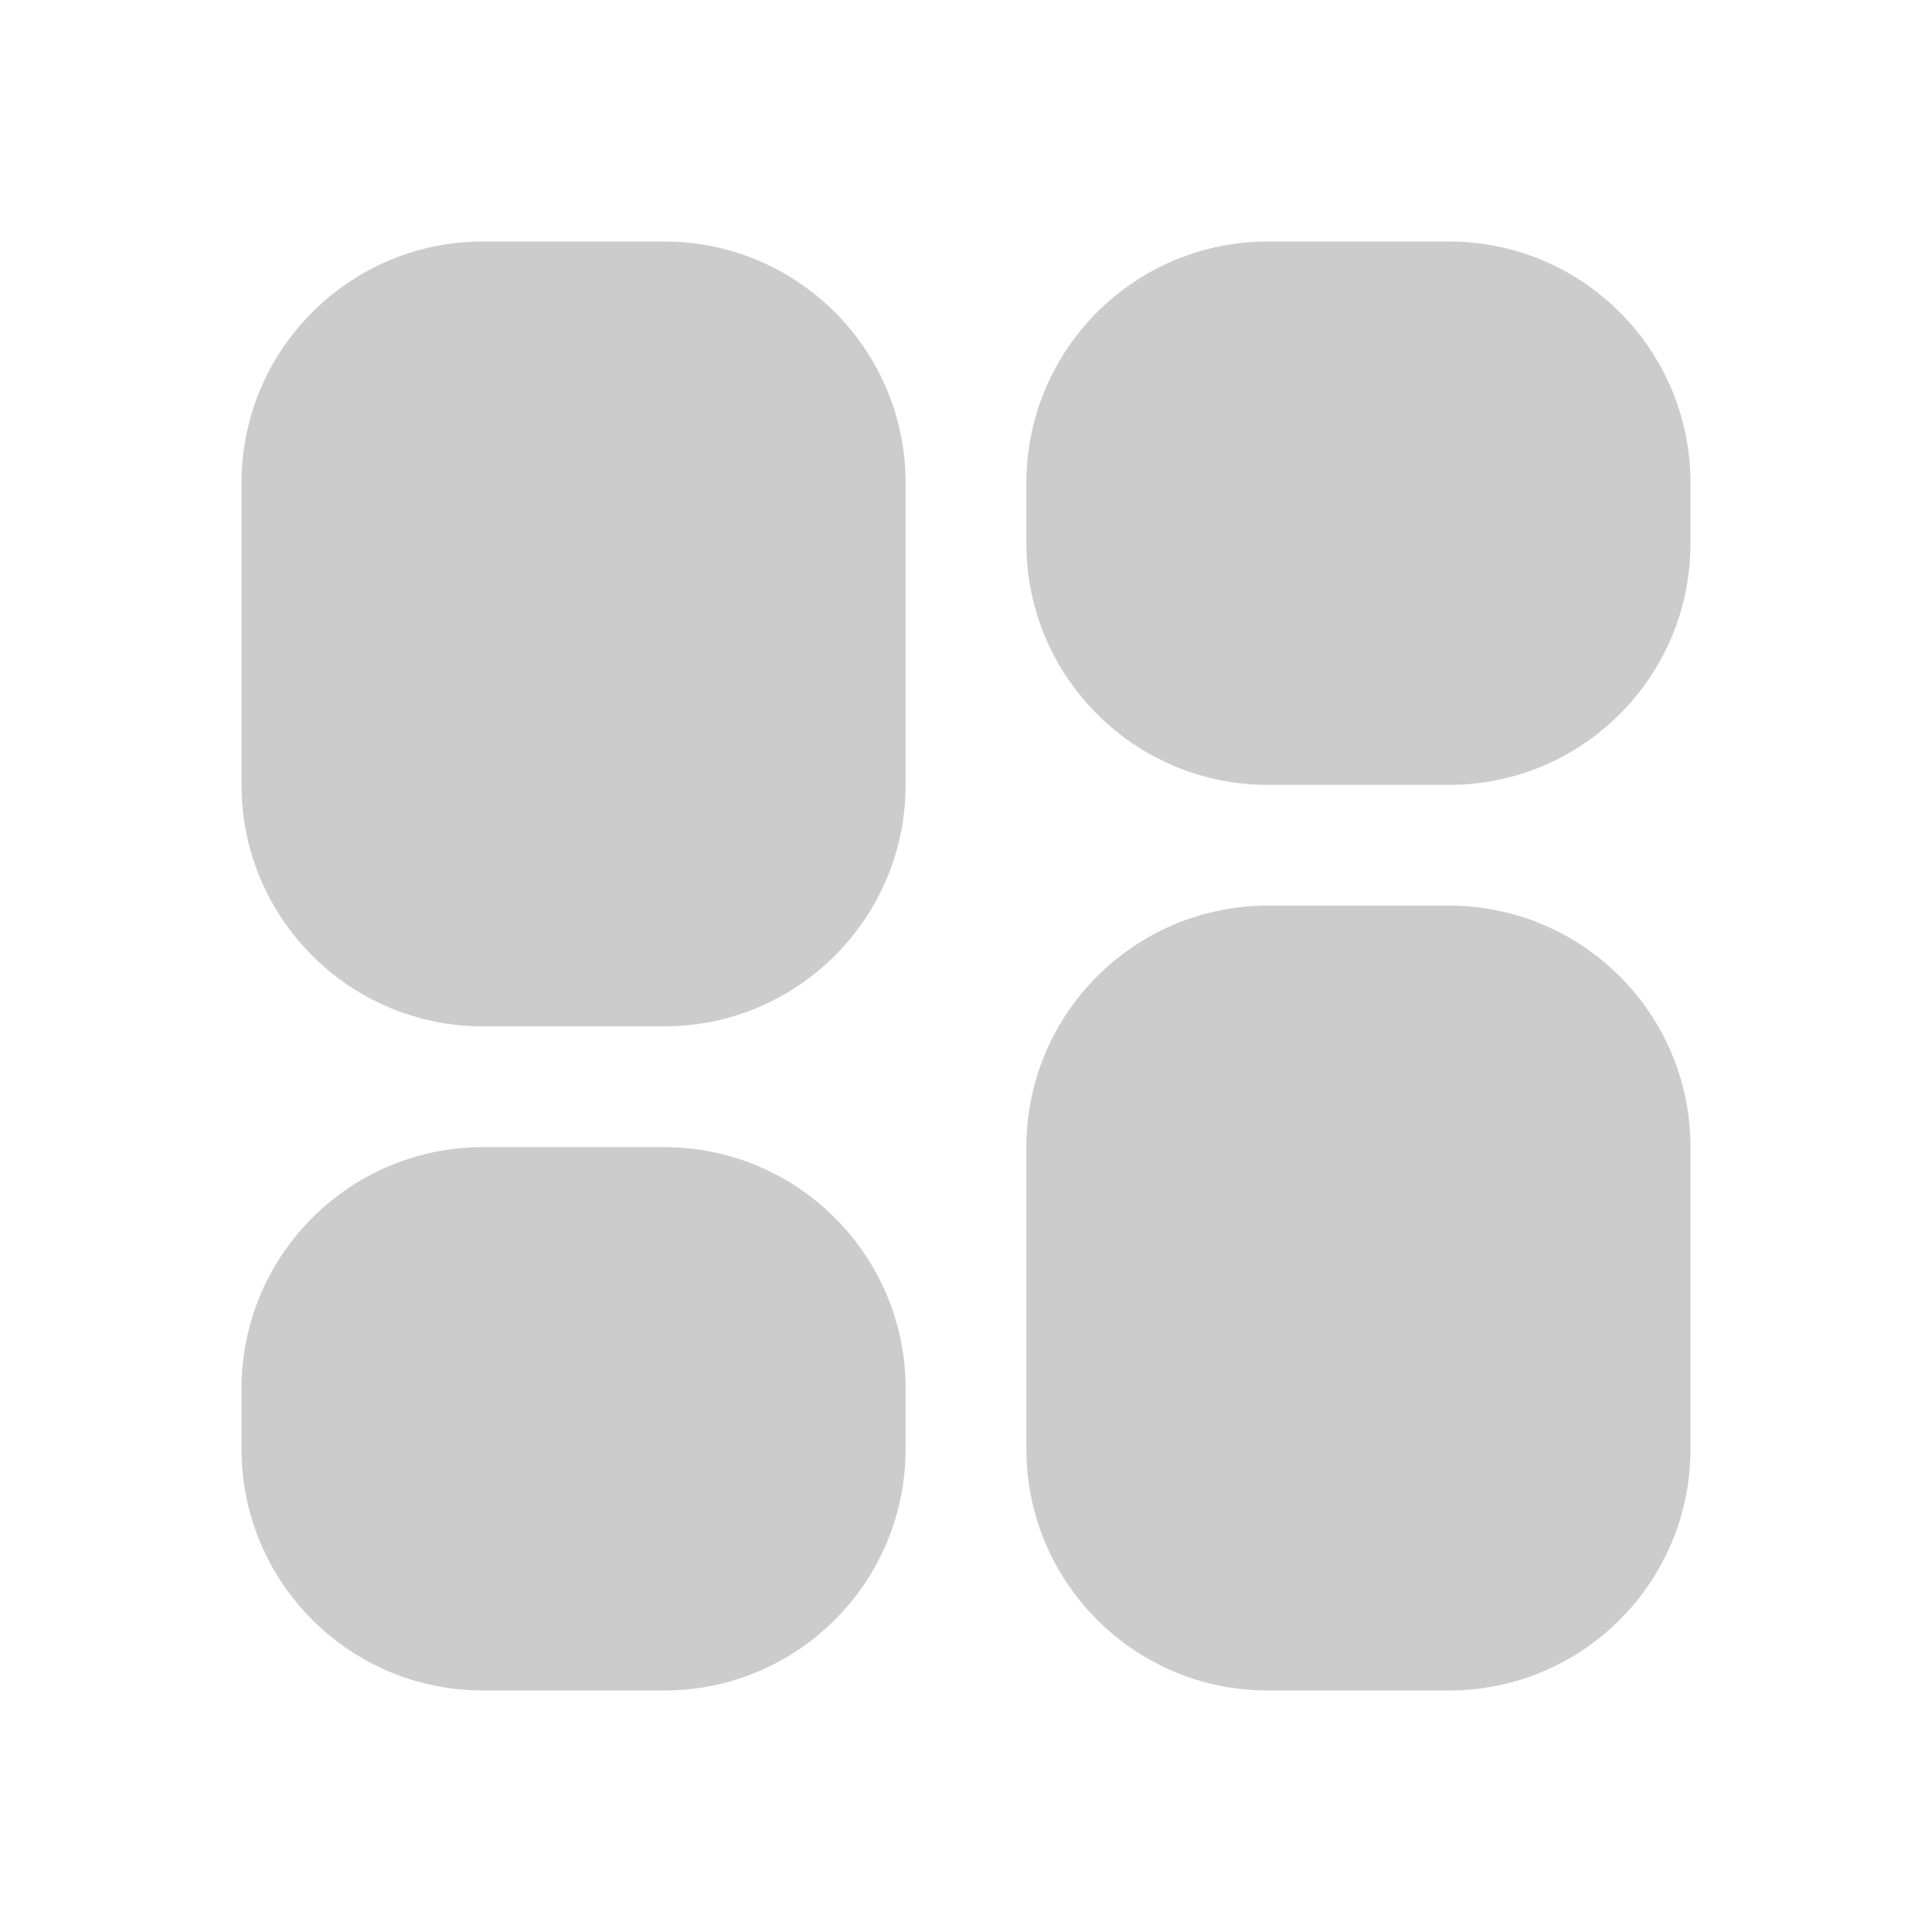
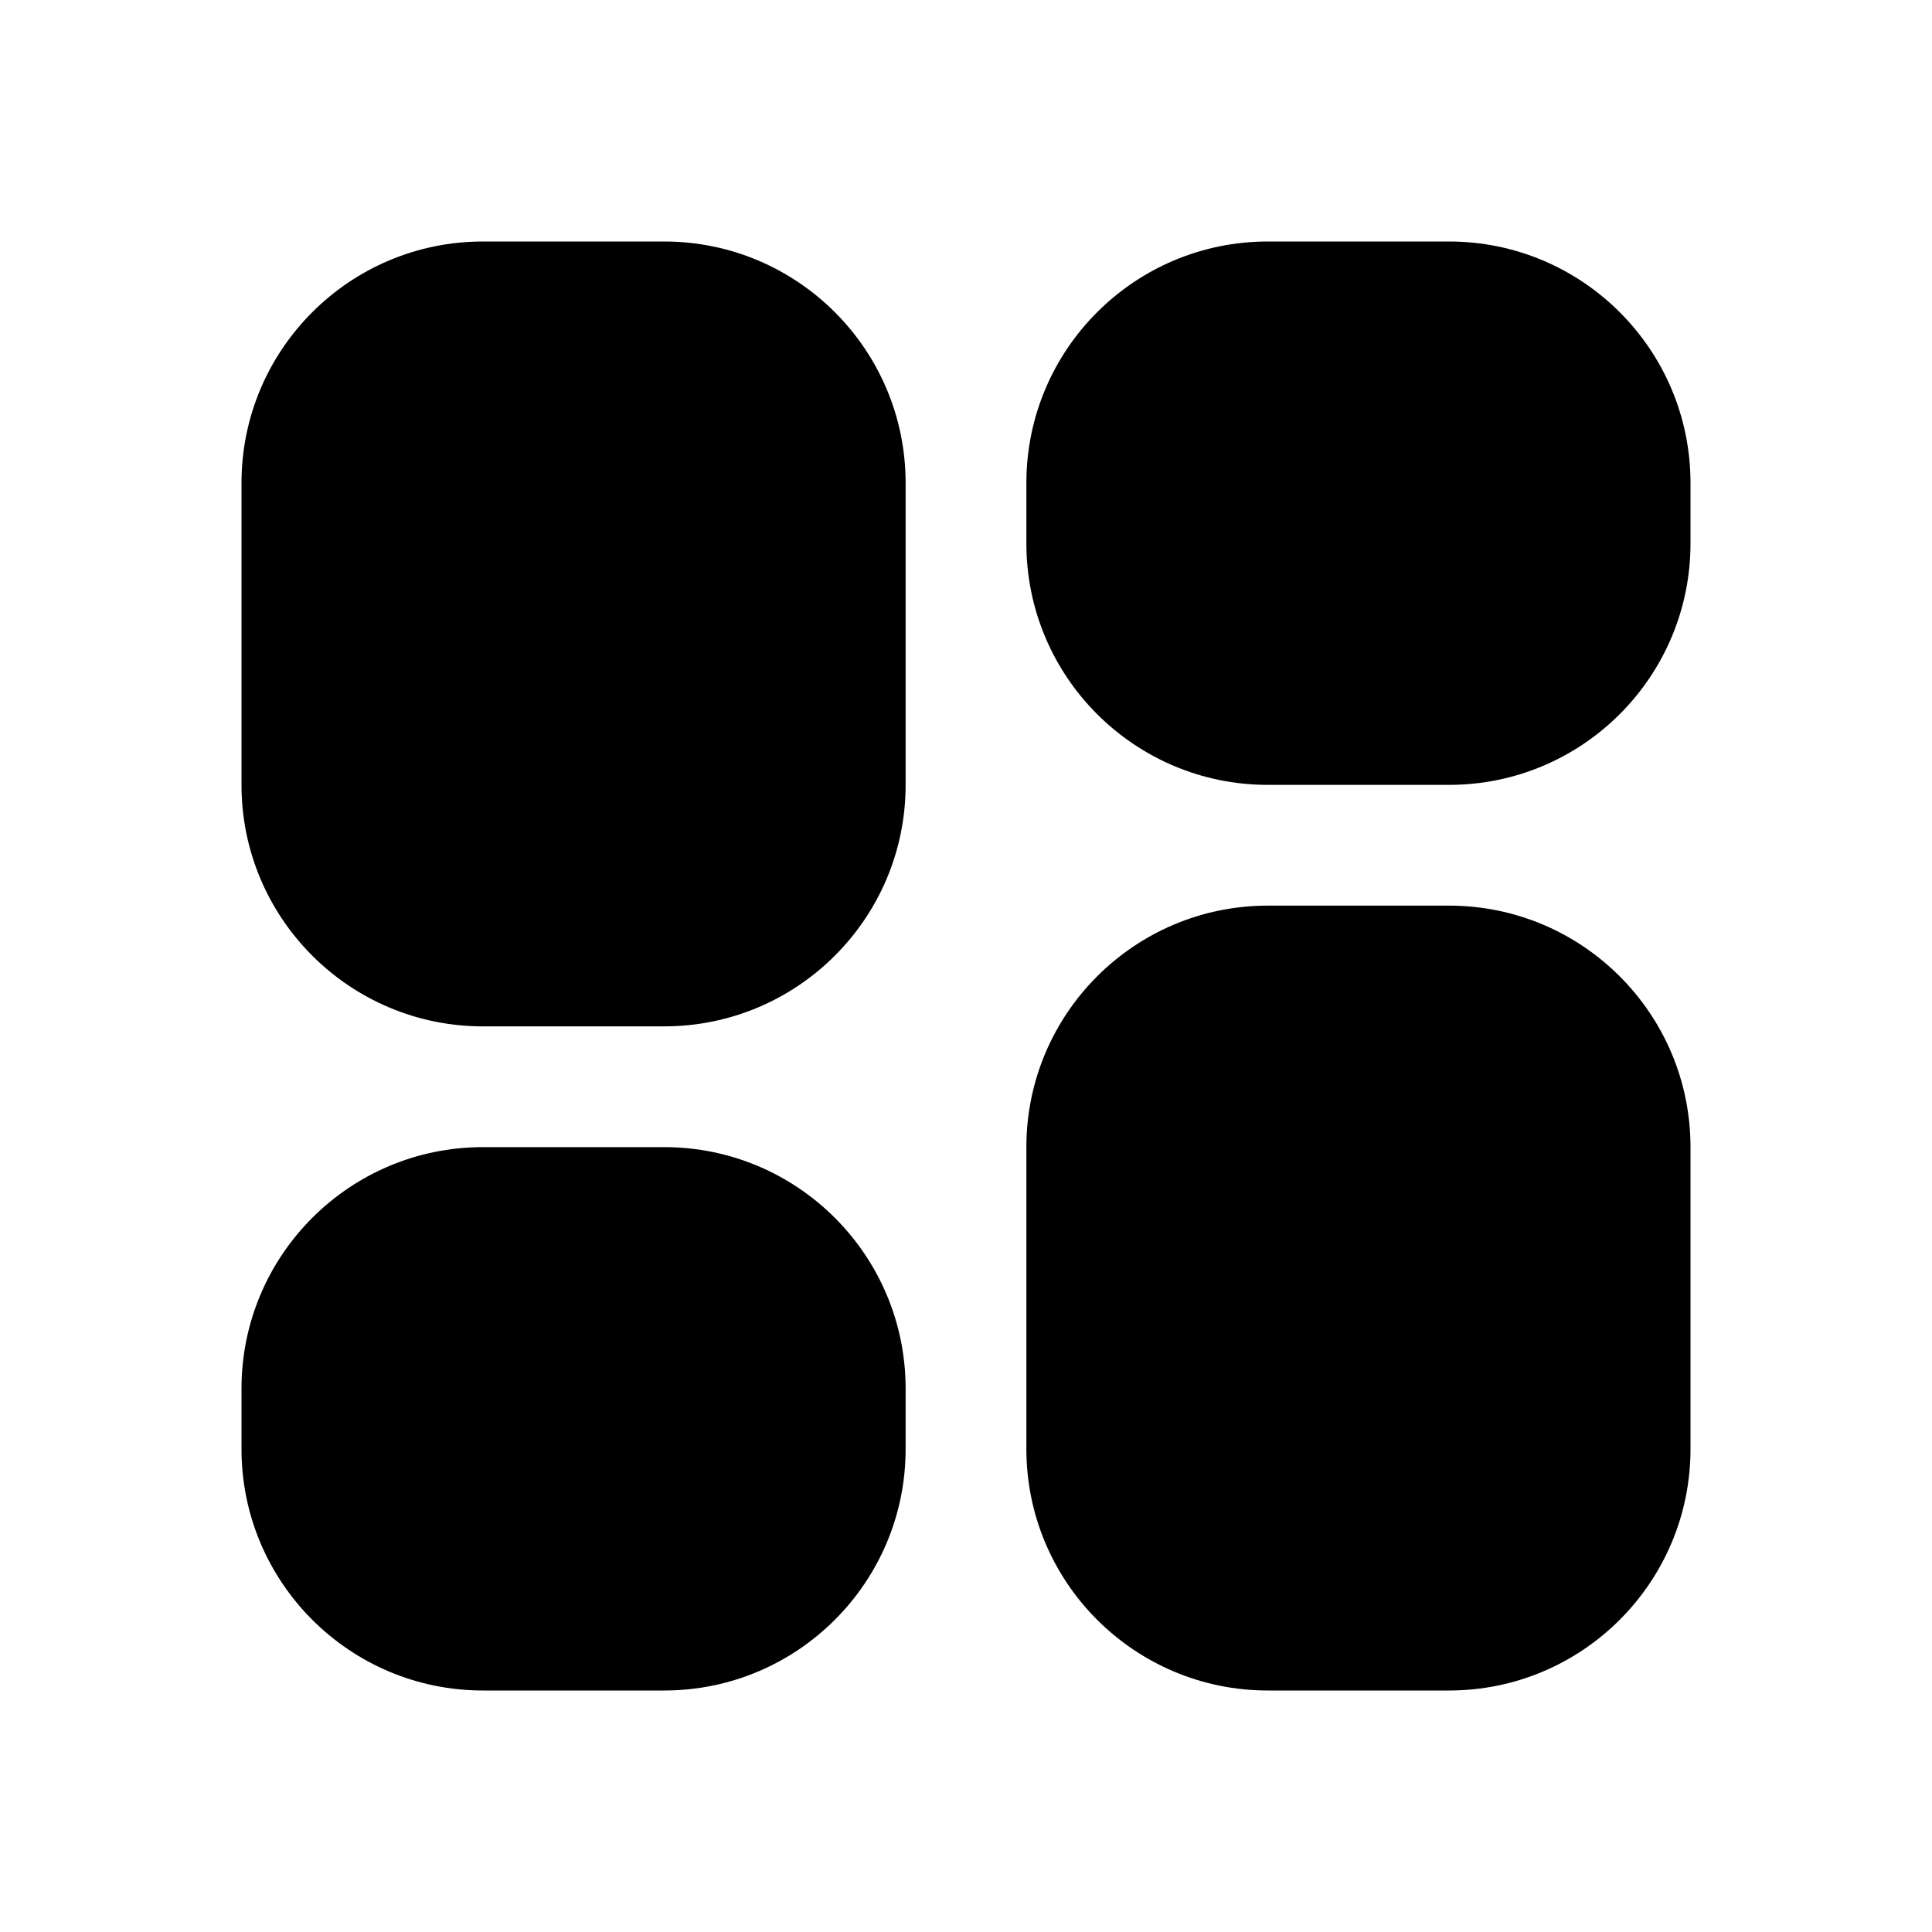
<svg xmlns="http://www.w3.org/2000/svg" width="32" height="32" viewBox="0 0 32 32" fill="none">
  <g id="library">
-     <path id="Vector" d="M21 13C18.791 13 17 11.209 17 9V8C17 5.791 18.791 4 21 4H24C26.209 4 28 5.791 28 8V9C28 11.209 26.209 13 24 13H21ZM8 17C5.791 17 4 15.209 4 13V8C4 5.791 5.791 4 8 4H11C13.209 4 15 5.791 15 8V13C15 15.209 13.209 17 11 17H8ZM21 28C18.791 28 17 26.209 17 24V19C17 16.791 18.791 15 21 15H24C26.209 15 28 16.791 28 19V24C28 26.209 26.209 28 24 28H21ZM8 28C5.791 28 4 26.209 4 24V23C4 20.791 5.791 19 8 19H11C13.209 19 15 20.791 15 23V24C15 26.209 13.209 28 11 28H8Z" fill="black" fill-opacity="0.2" />
+     <path id="Vector" d="M21 13C18.791 13 17 11.209 17 9V8C17 5.791 18.791 4 21 4H24C26.209 4 28 5.791 28 8V9C28 11.209 26.209 13 24 13H21ZM8 17C5.791 17 4 15.209 4 13V8C4 5.791 5.791 4 8 4H11C13.209 4 15 5.791 15 8V13C15 15.209 13.209 17 11 17H8ZM21 28C18.791 28 17 26.209 17 24V19C17 16.791 18.791 15 21 15H24C26.209 15 28 16.791 28 19V24C28 26.209 26.209 28 24 28H21ZM8 28C5.791 28 4 26.209 4 24V23C4 20.791 5.791 19 8 19H11C13.209 19 15 20.791 15 23V24C15 26.209 13.209 28 11 28H8Z" fill="currentColor" />
  </g>
</svg>
